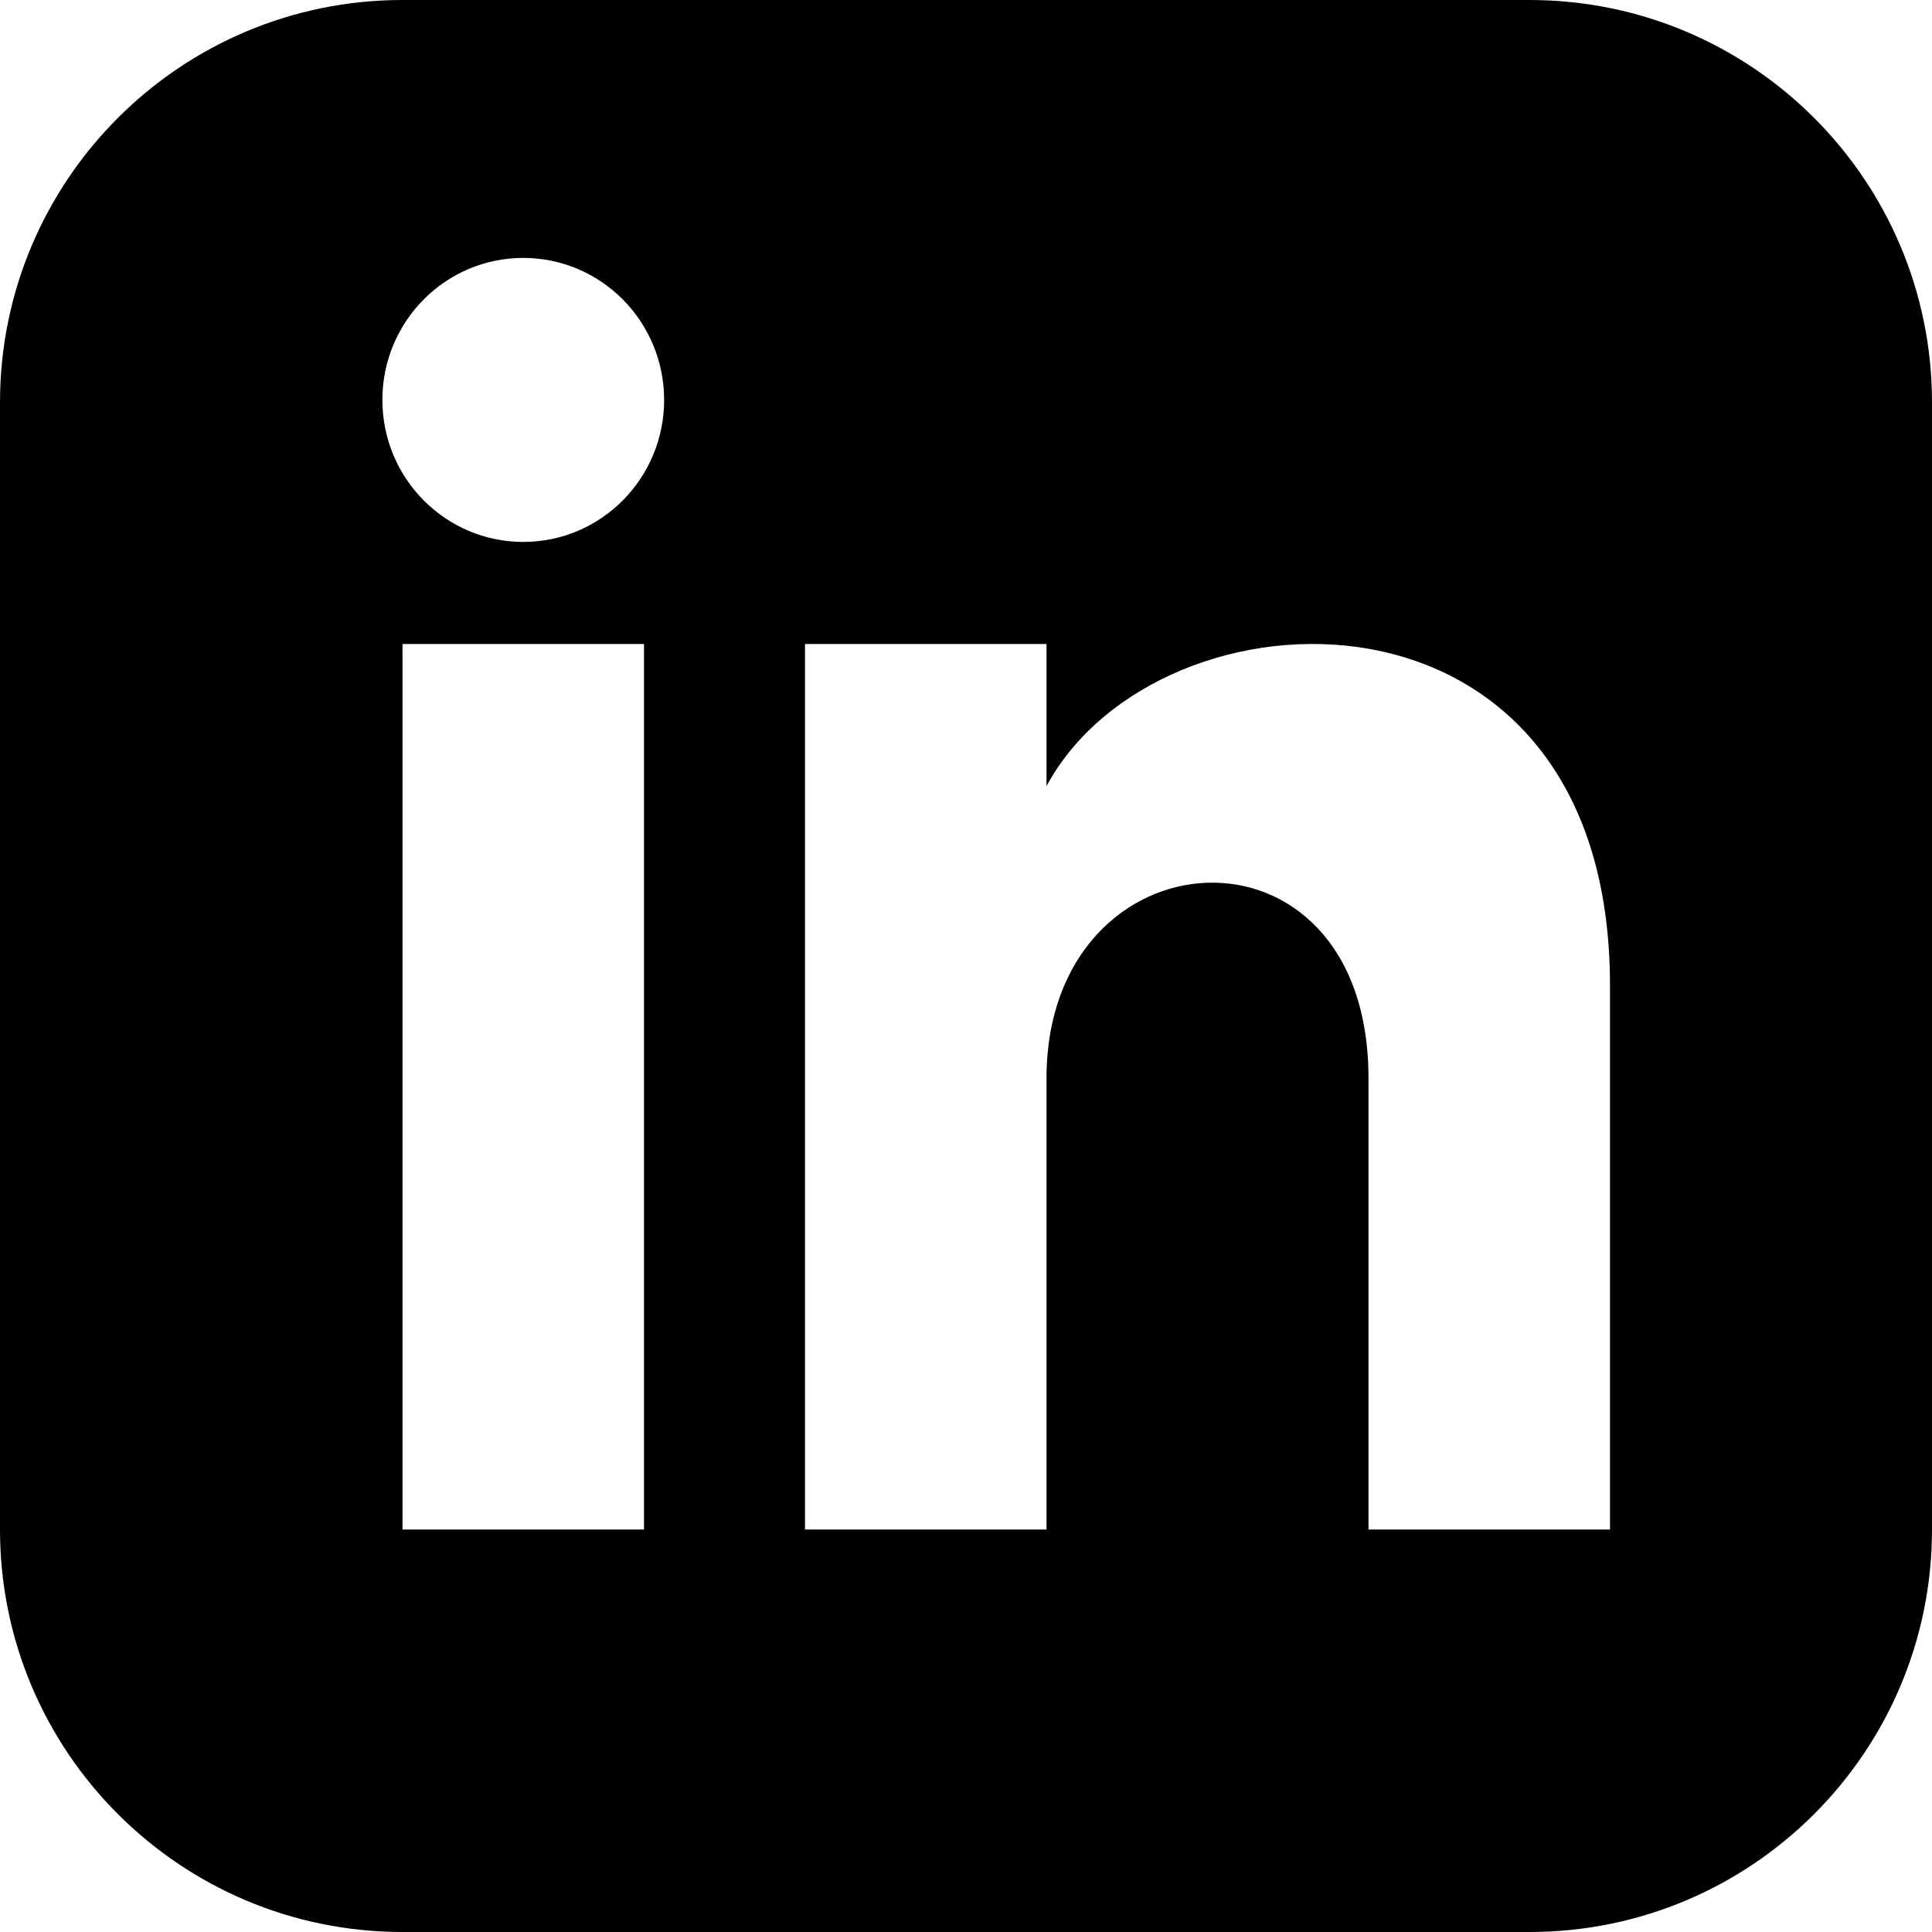
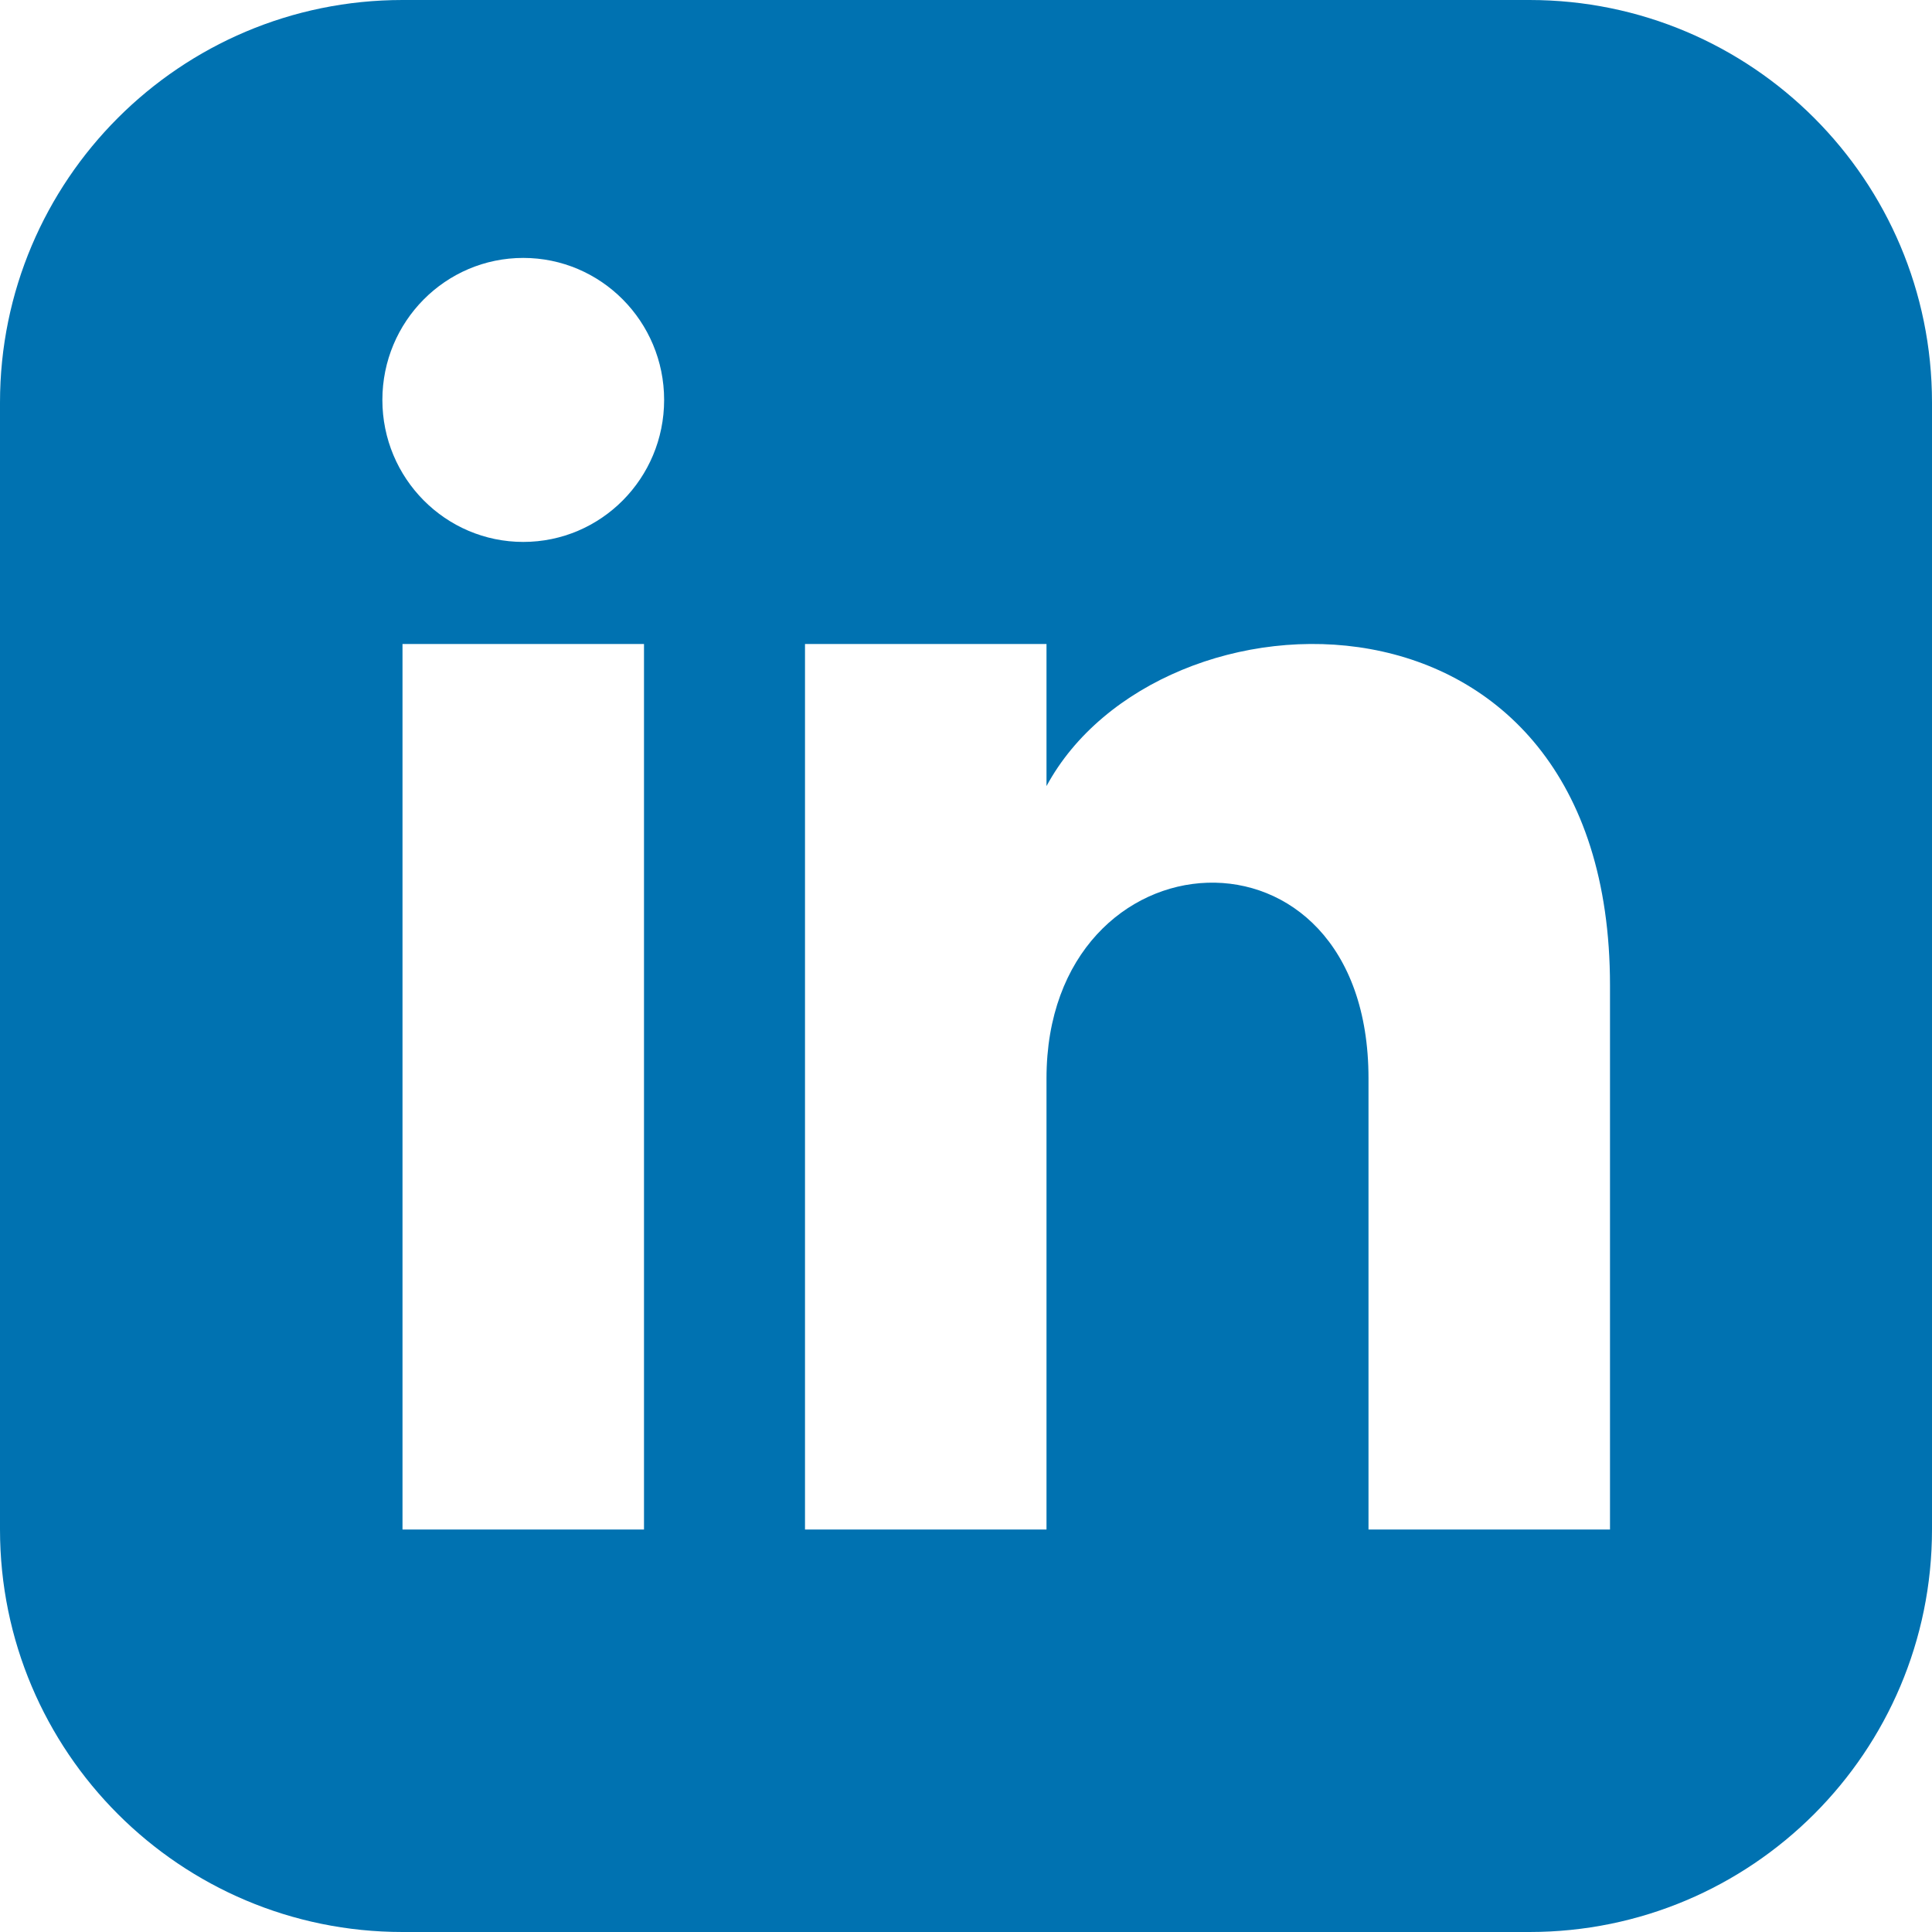
<svg xmlns="http://www.w3.org/2000/svg" width="24" height="24" viewBox="0 0 24 24">
-   <path d="M19 0h-14c-2.761 0-5 2.239-5 5v14c0 2.761 2.239 5 5 5h14c2.762 0 5-2.239 5-5v-14c0-2.761-2.238-5-5-5zm-11 19h-3v-11h3v11zm-1.5-12.268c-.966 0-1.75-.79-1.75-1.764s.784-1.764 1.75-1.764 1.75.79 1.75 1.764-.783 1.764-1.75 1.764zm13.5 12.268h-3v-5.604c0-3.368-4-3.113-4 0v5.604h-3v-11h3v1.765c1.396-2.586 7-2.777 7 2.476v6.759z" />
+   <path fill="#0072b1" d="M19 0h-14c-2.761 0-5 2.239-5 5v14c0 2.761 2.239 5 5 5h14c2.762 0 5-2.239 5-5v-14c0-2.761-2.238-5-5-5zm-11 19h-3v-11h3v11zm-1.5-12.268c-.966 0-1.75-.79-1.75-1.764s.784-1.764 1.75-1.764 1.75.79 1.75 1.764-.783 1.764-1.75 1.764zm13.5 12.268h-3v-5.604c0-3.368-4-3.113-4 0v5.604h-3v-11h3v1.765c1.396-2.586 7-2.777 7 2.476v6.759z" />
</svg>
